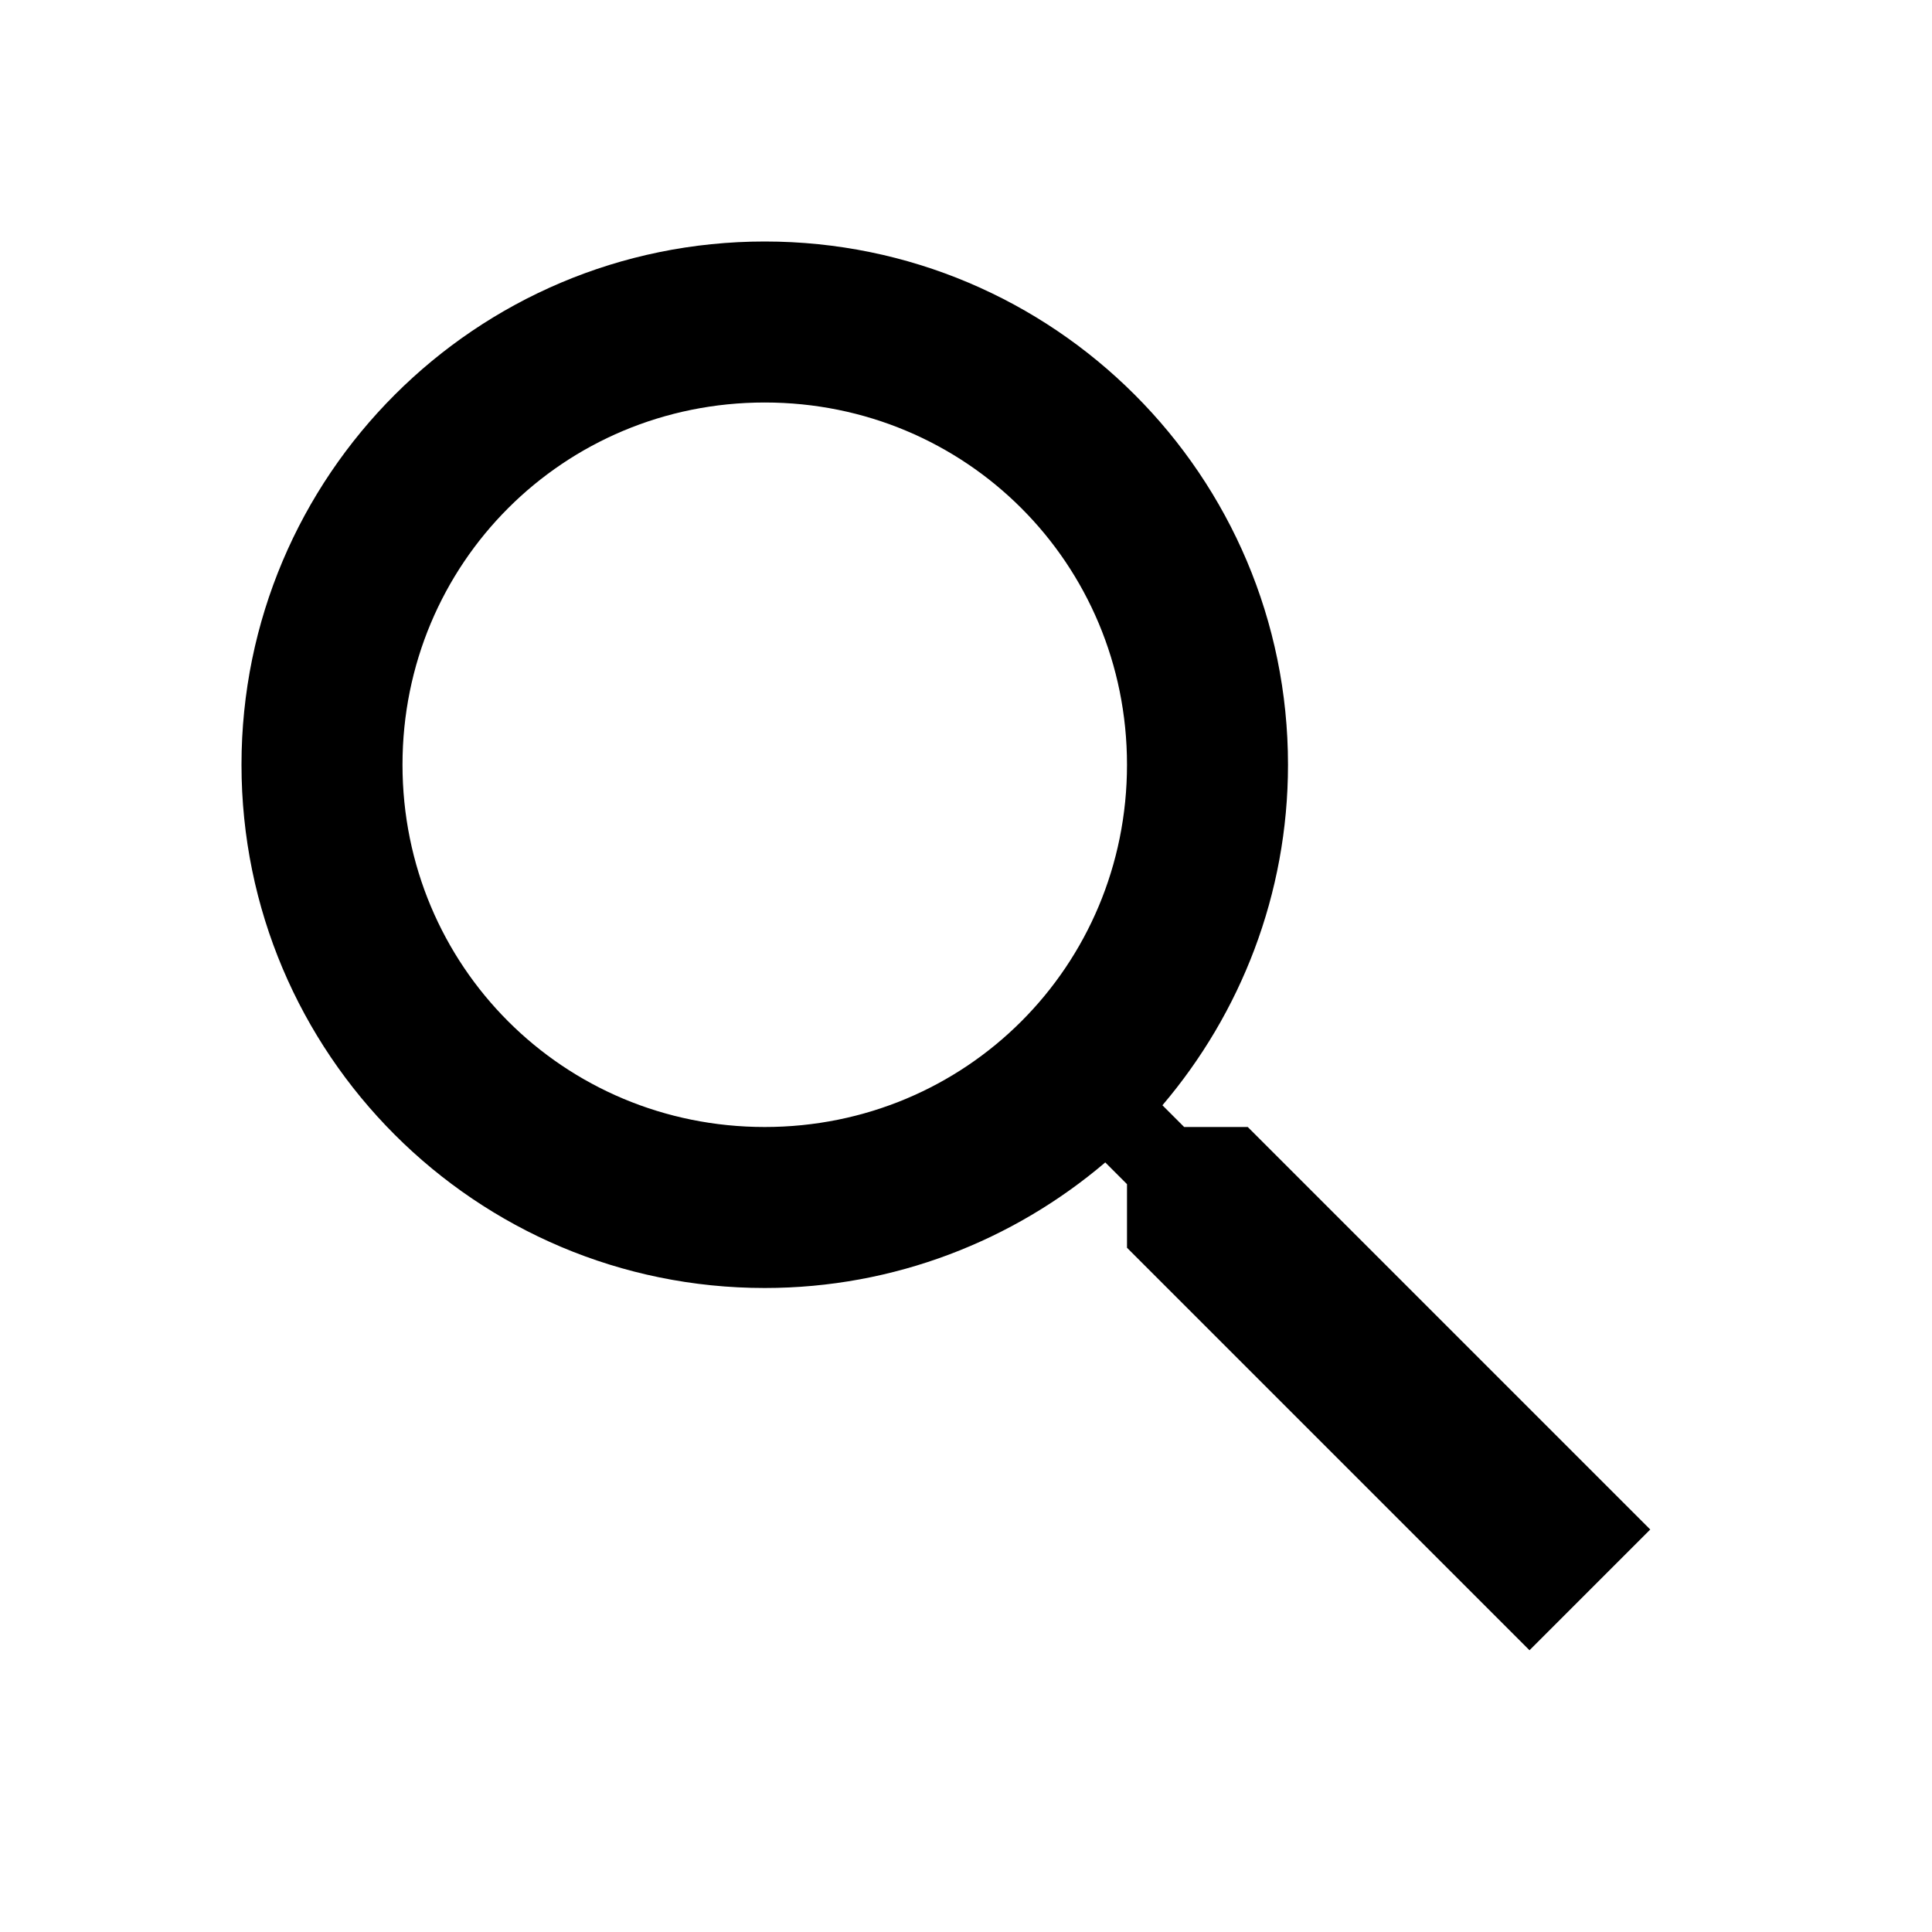
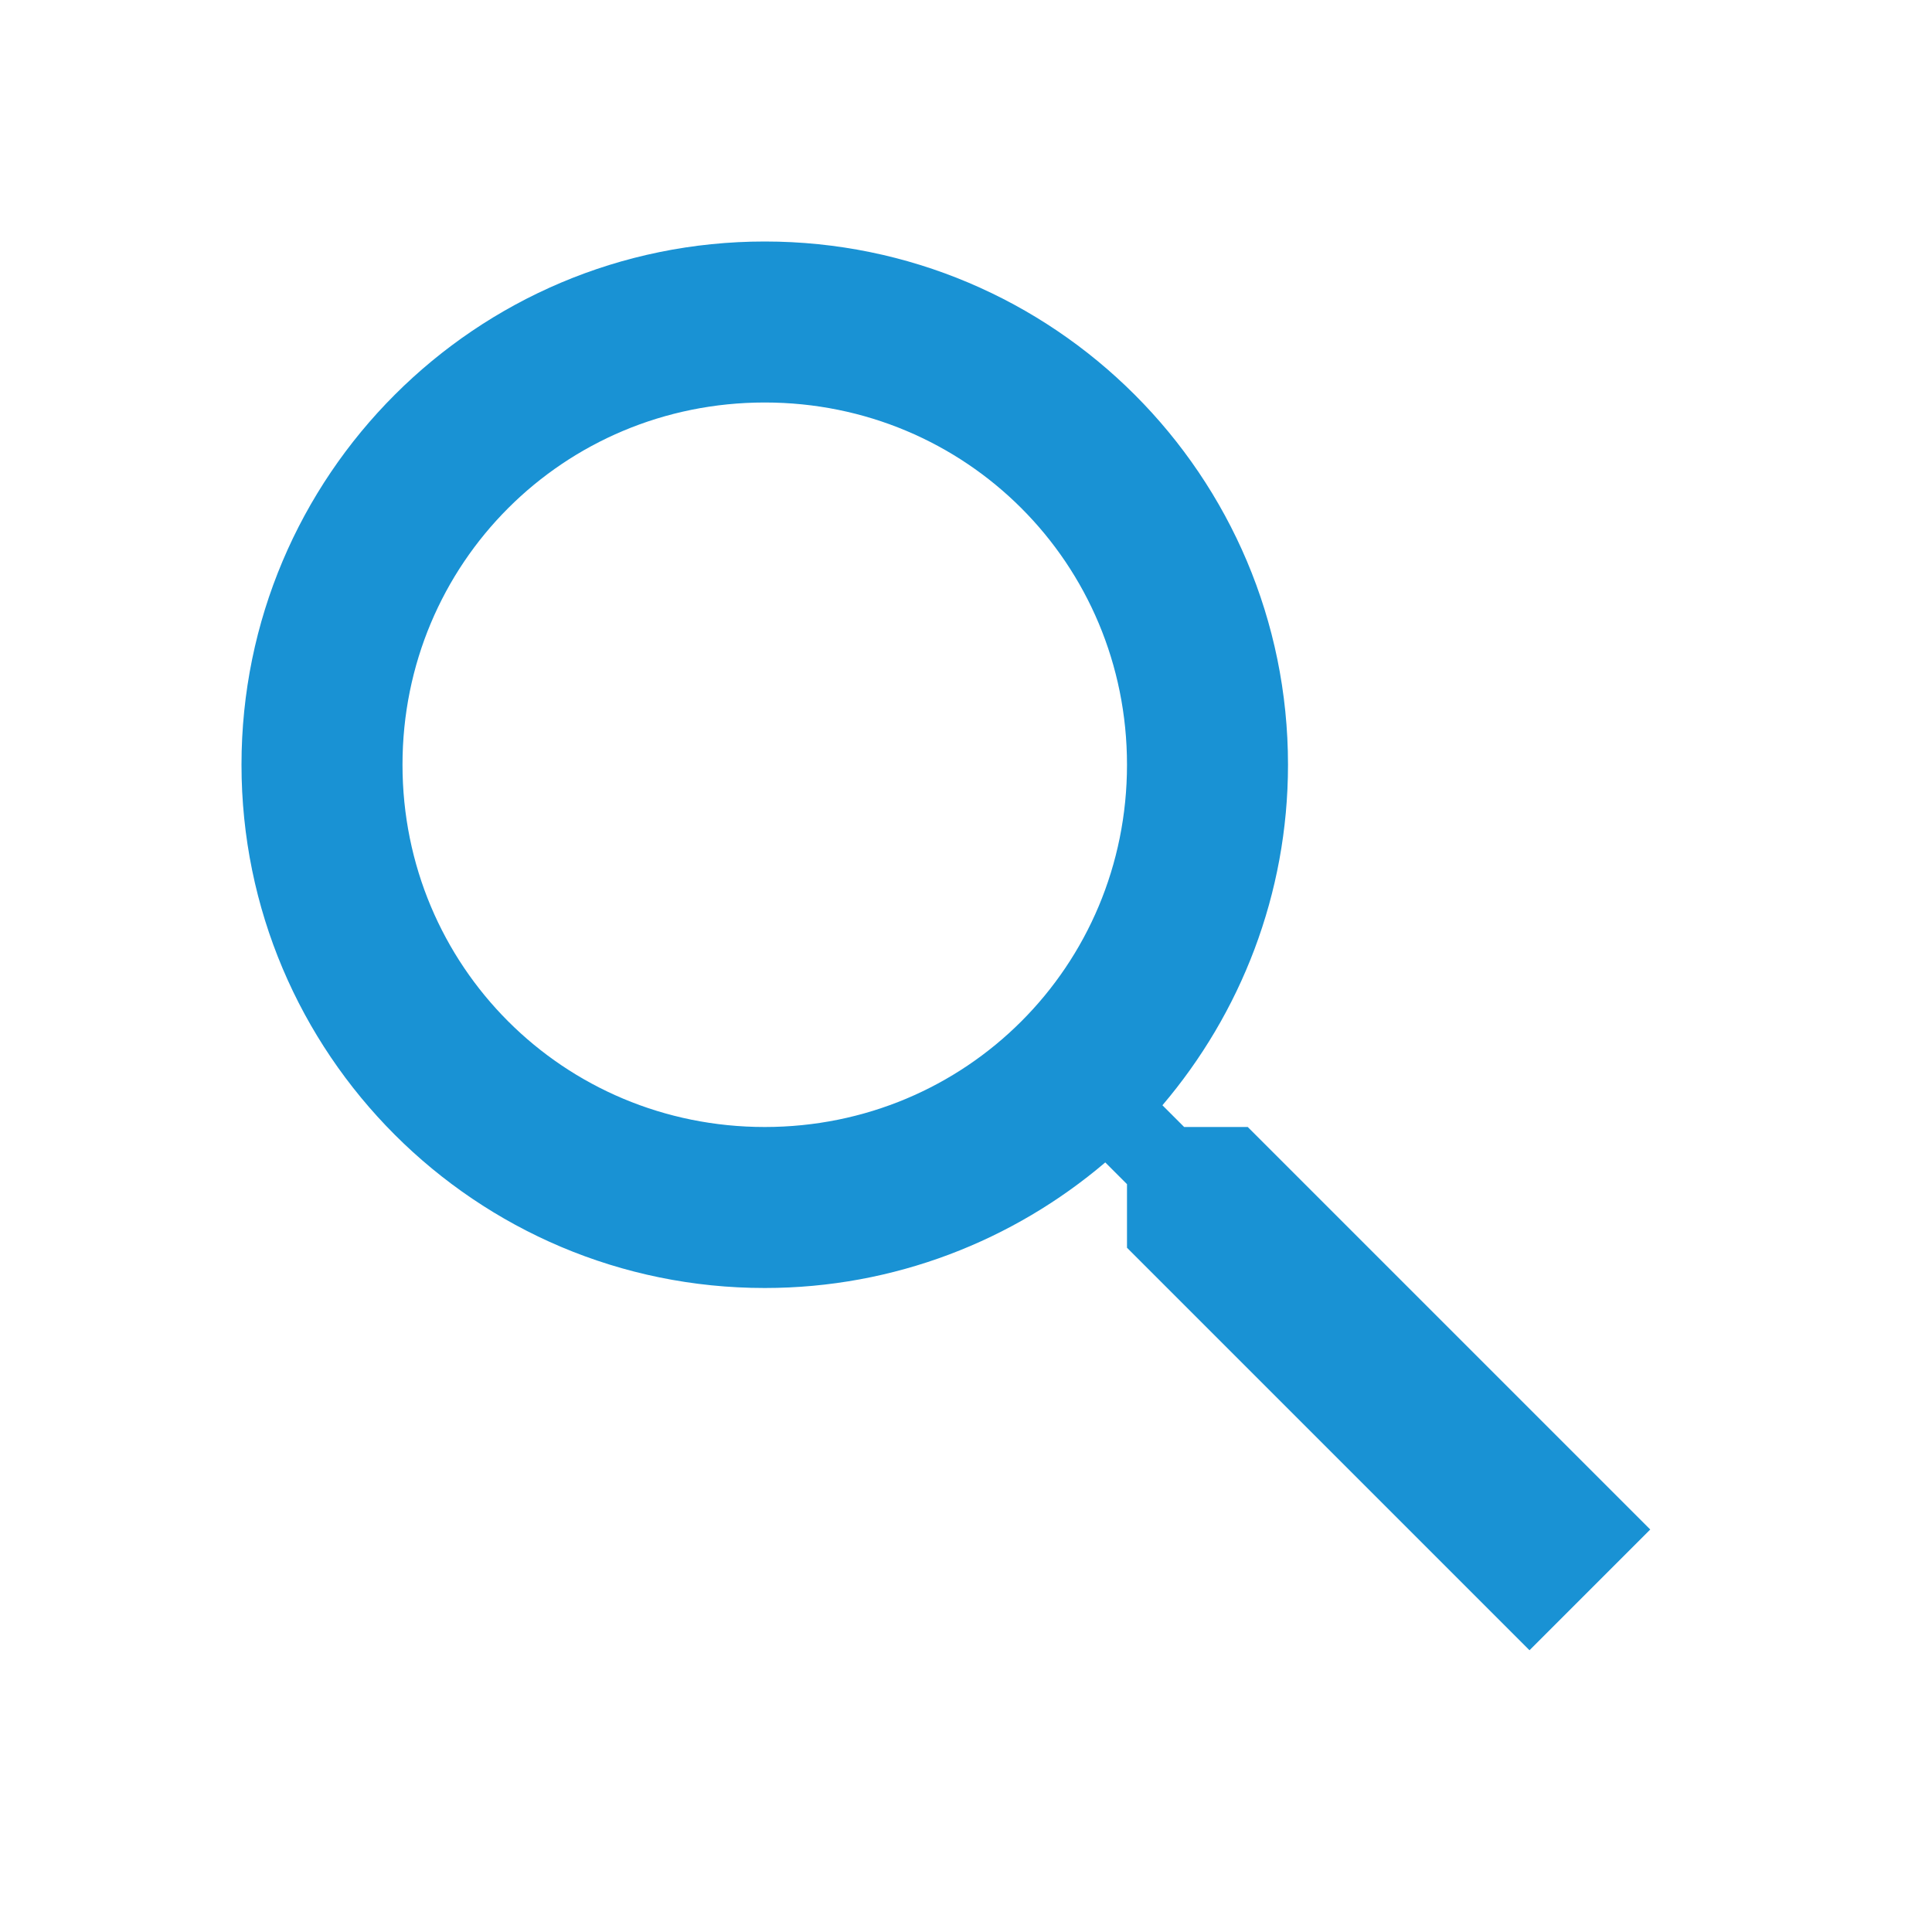
- <svg xmlns="http://www.w3.org/2000/svg" viewBox="0 0 24 24">
+ <svg xmlns="http://www.w3.org/2000/svg" viewBox="0 0 24 24" fill="#1992d4">
  <path d="M9.5,3A6.5,6.5 0 0,1 16,9.5C16,11.11 15.41,12.59 14.44,13.73L14.71,14H15.5L20.5,19L19,20.5L14,15.5V14.71L13.73,14.44C12.59,15.41 11.11,16 9.5,16A6.5,6.5 0 0,1 3,9.5A6.5,6.5 0 0,1 9.5,3M9.5,5C7,5 5,7 5,9.5C5,12 7,14 9.5,14C12,14 14,12 14,9.5C14,7 12,5 9.5,5Z" />
</svg>
